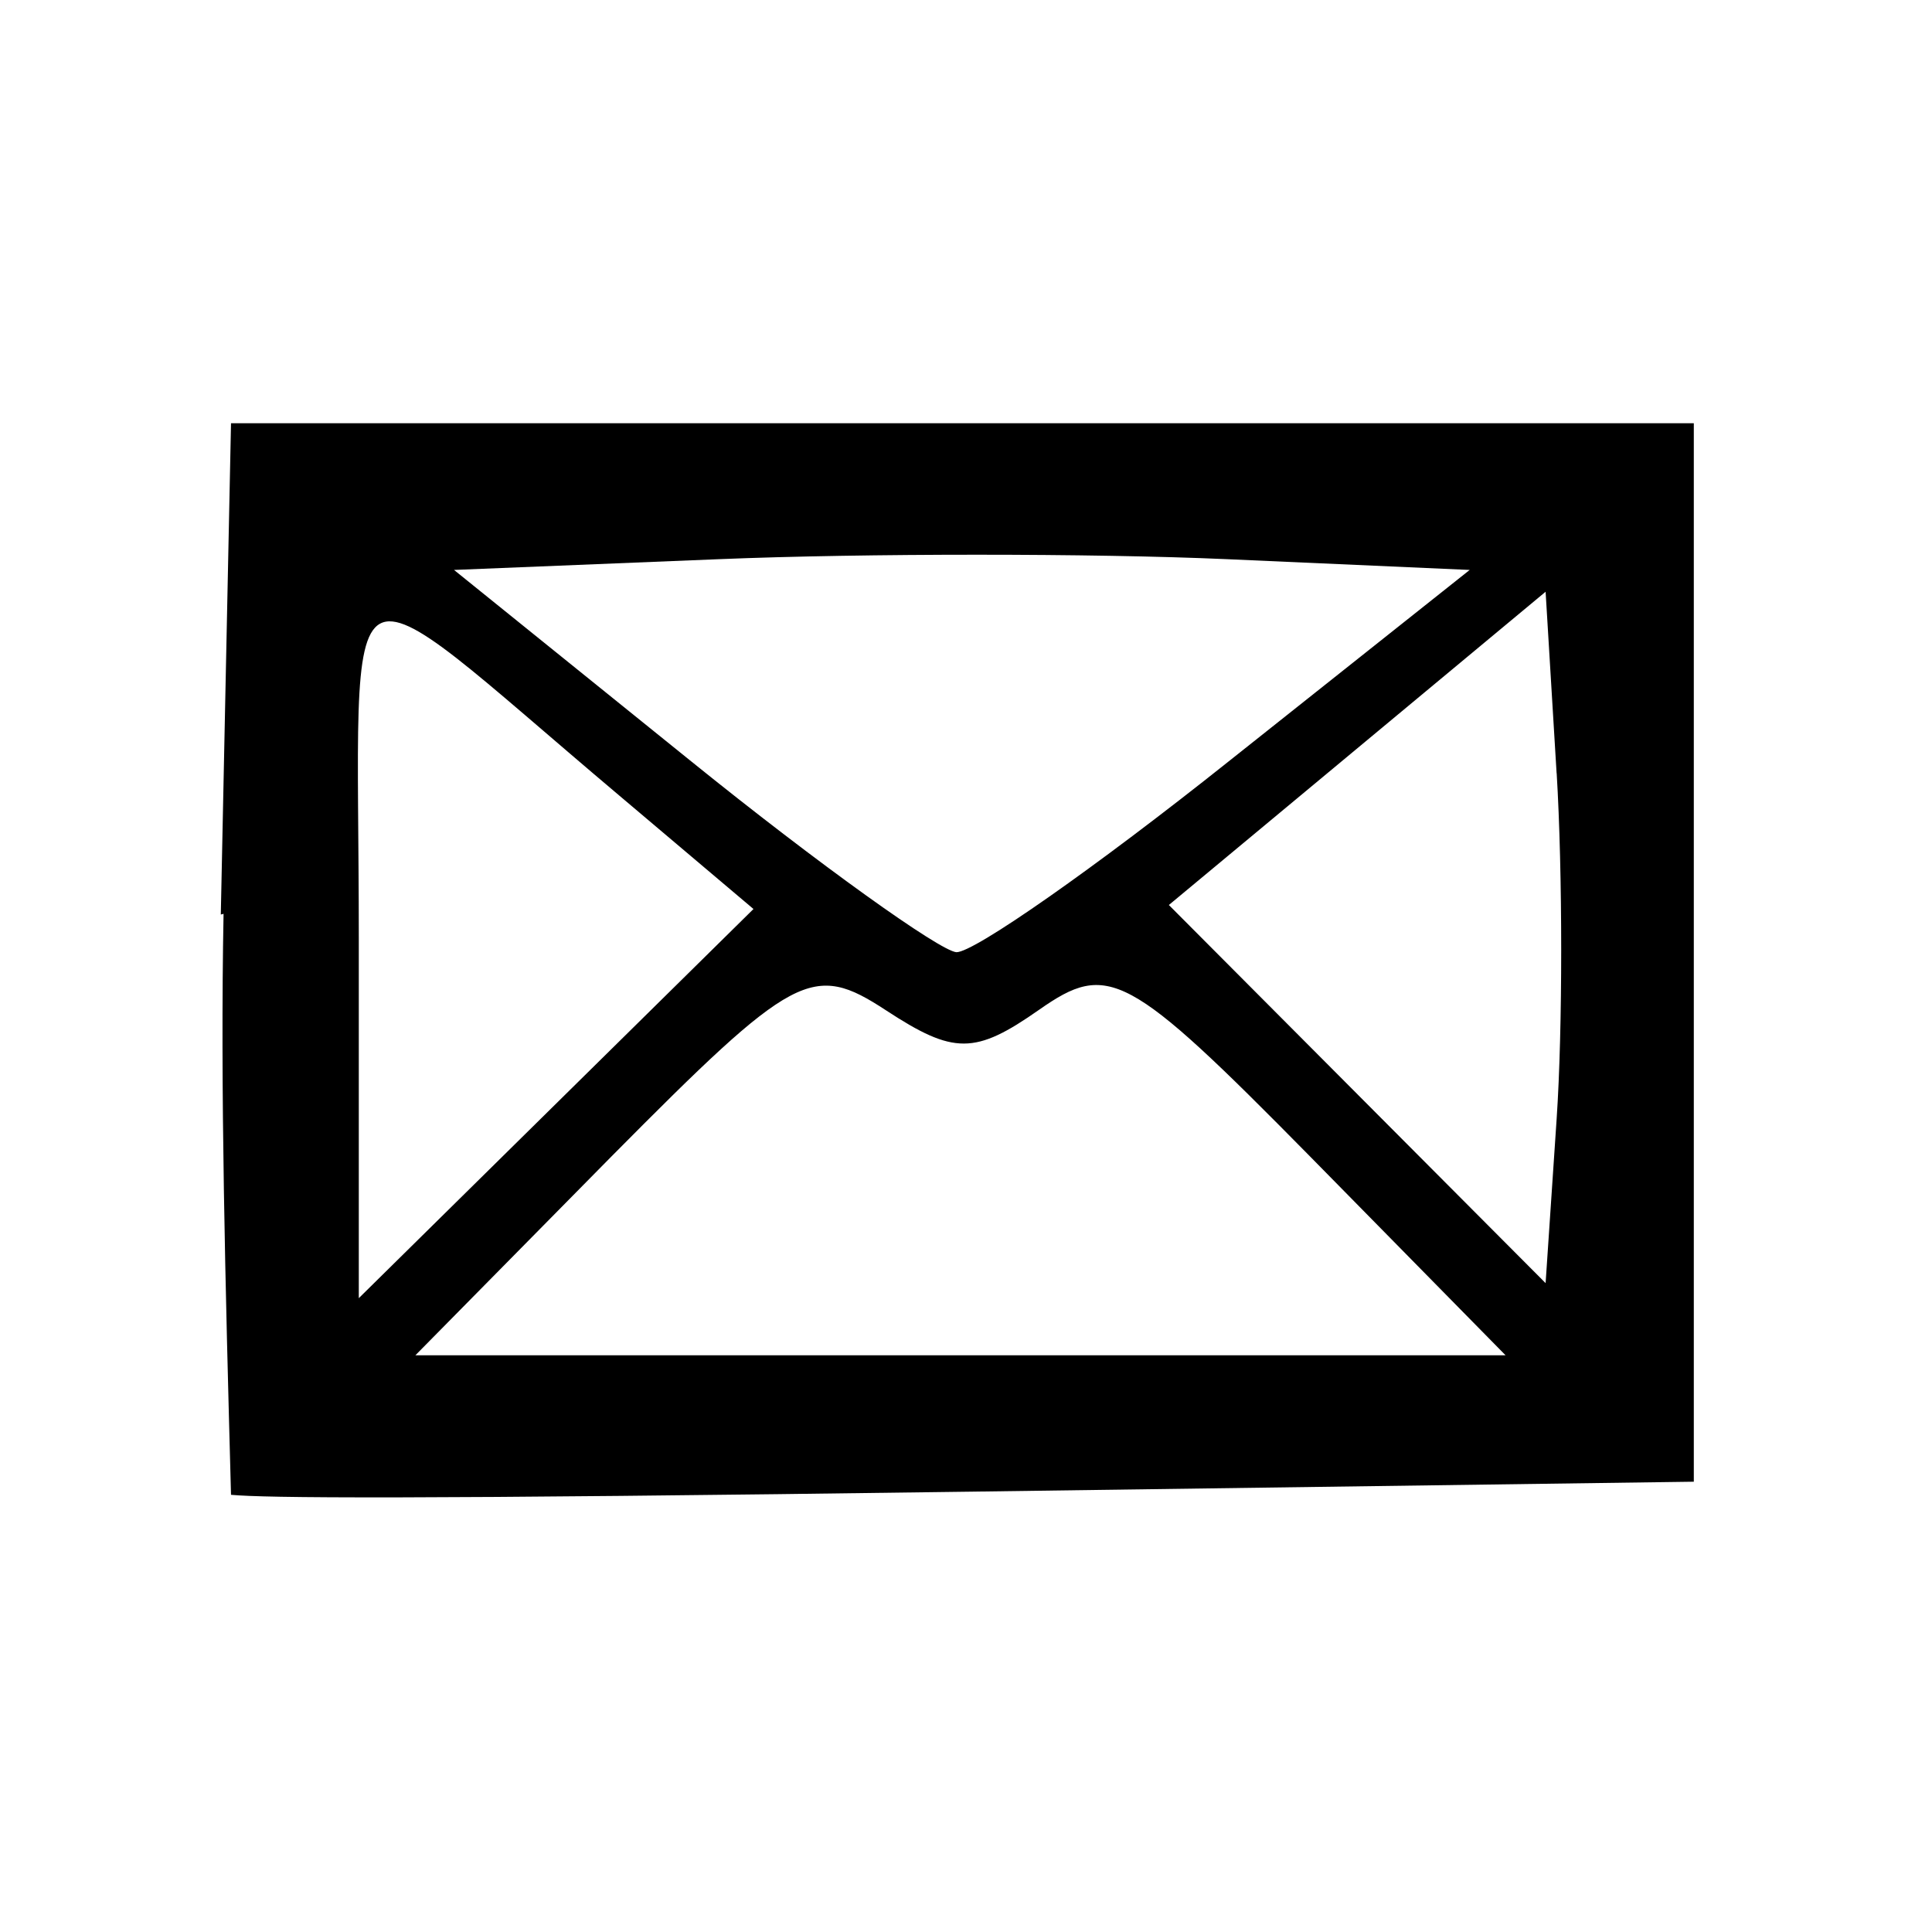
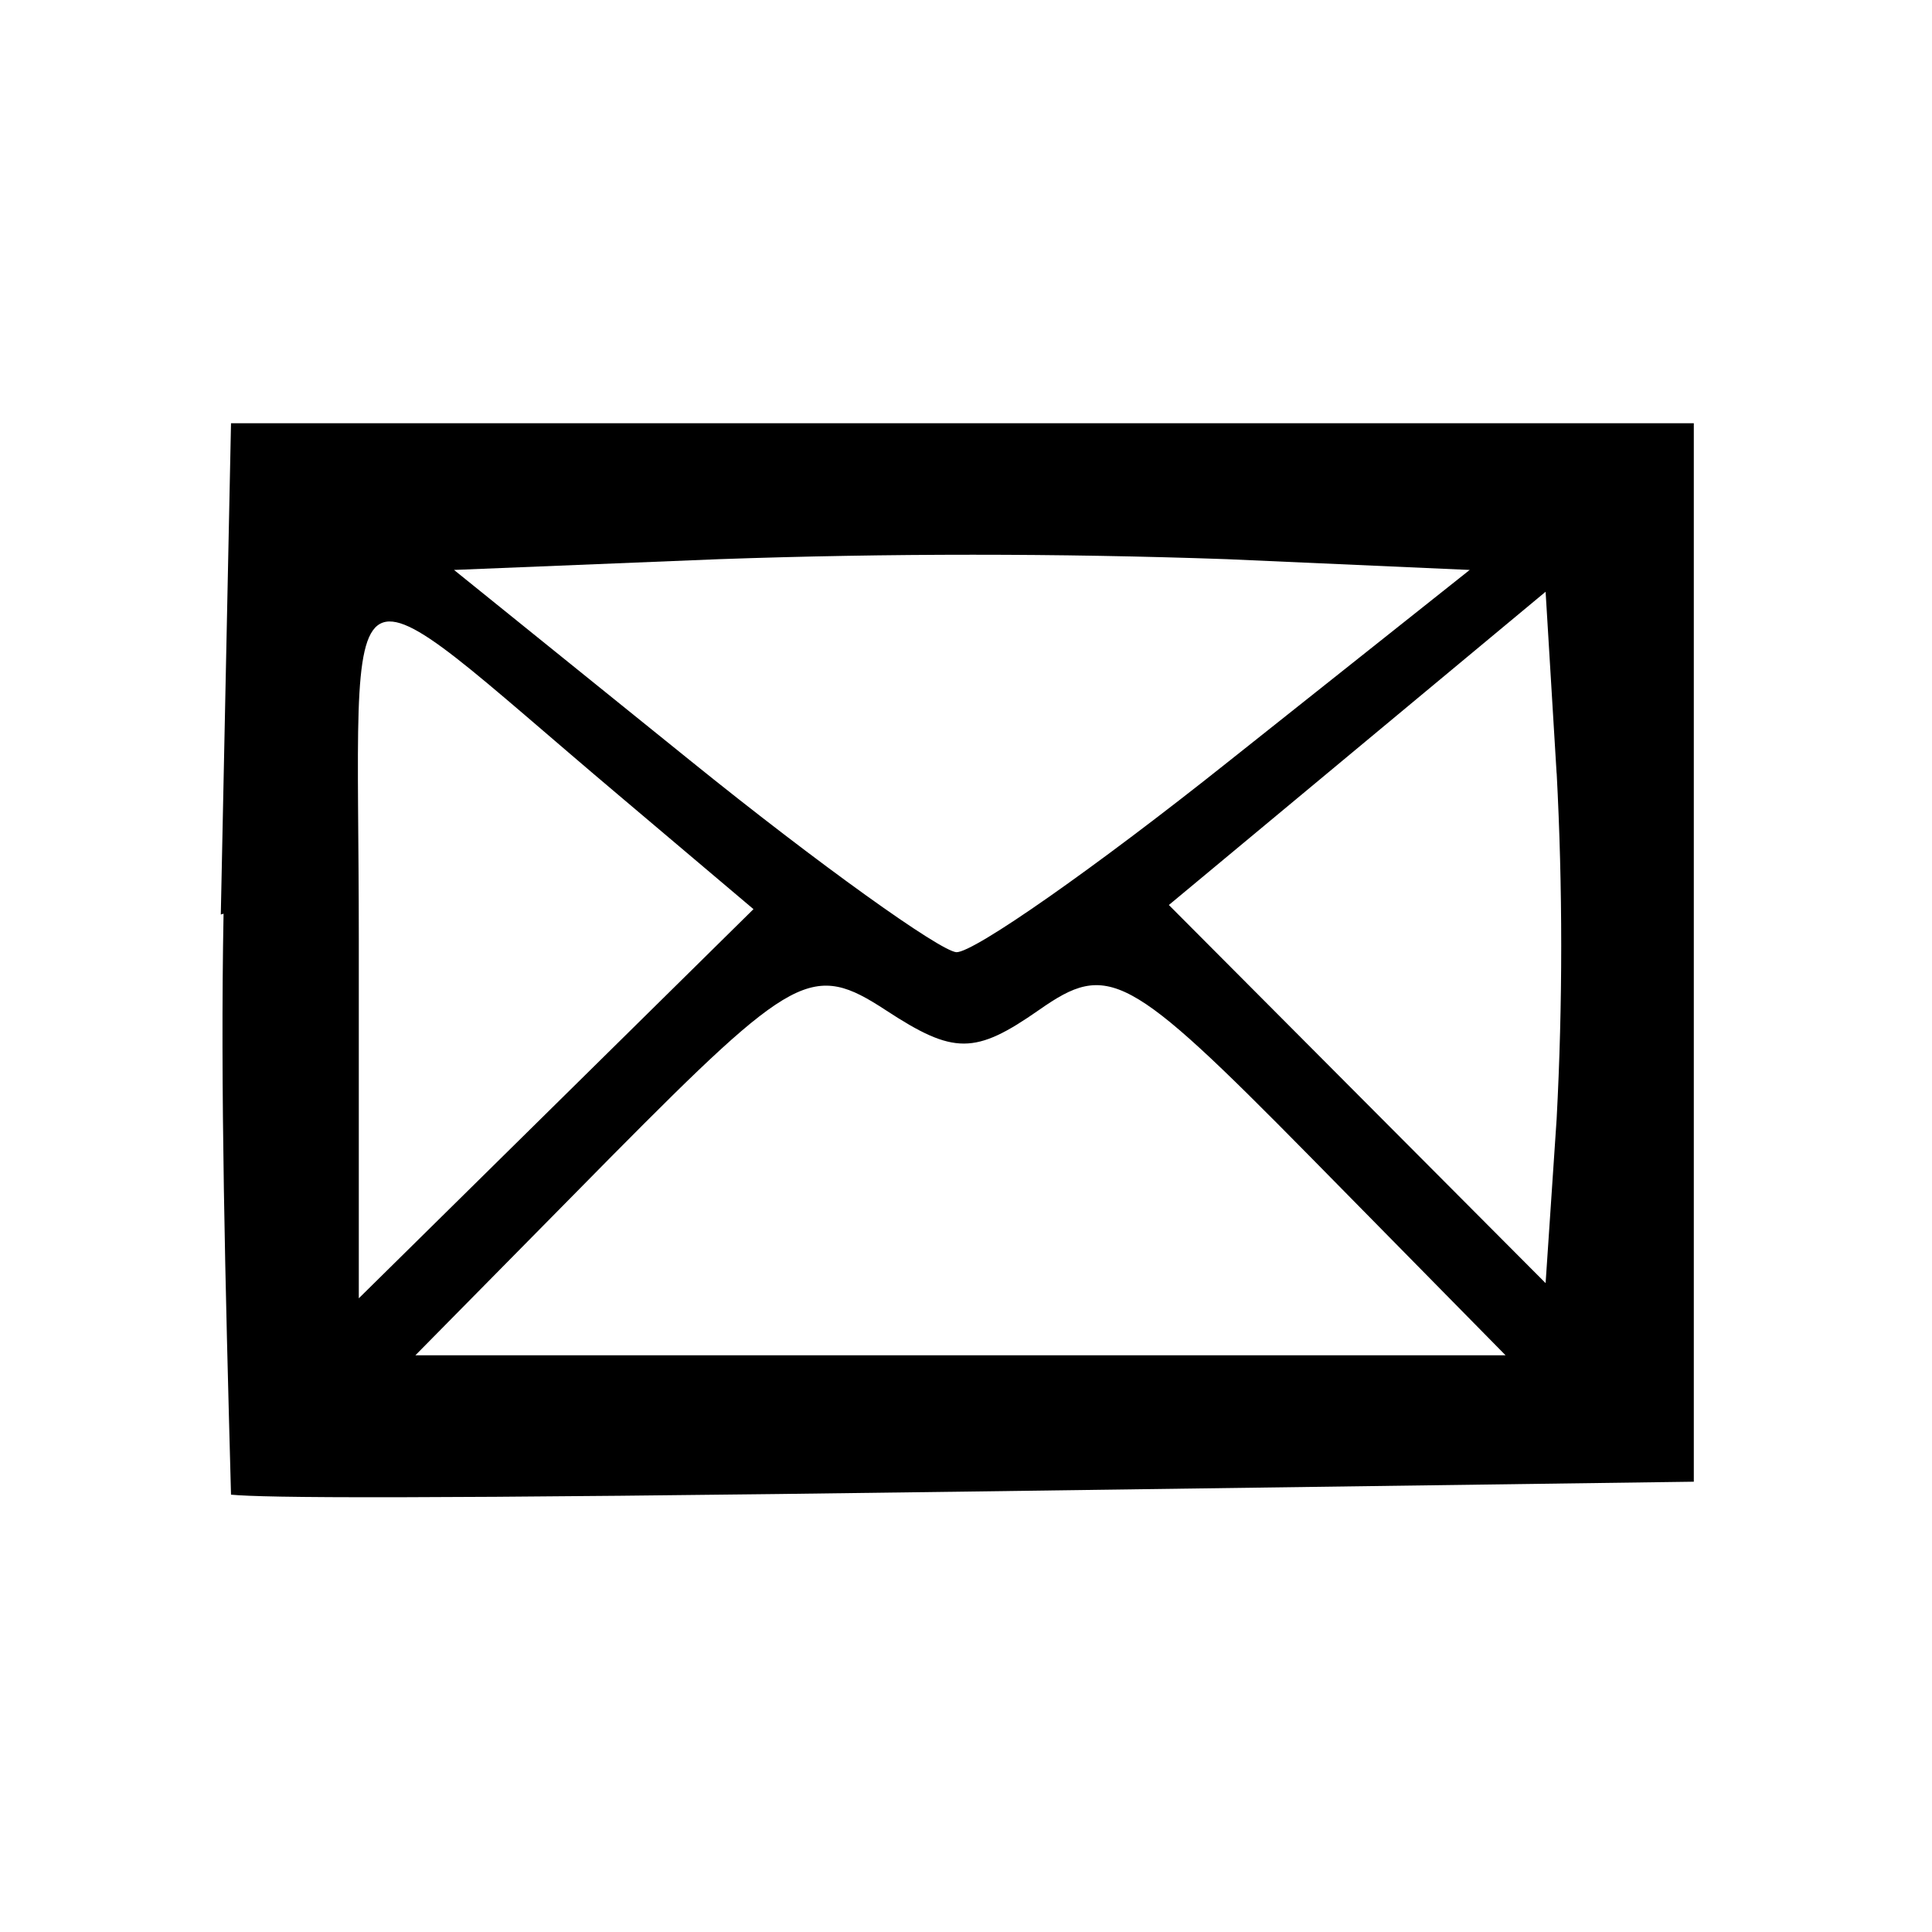
- <svg xmlns="http://www.w3.org/2000/svg" width="14mm" height="14mm" version="1.1" viewBox="0 0 14 14">
-   <g transform="translate(-44.6 -90.3)">
-     <g transform="translate(1 -1.18)">
-       <path d="m52.5 97 1.75-1.39-1.76-0.078c-0.971-0.043-2.63-0.043-3.68 0l-1.92 0.078 1.71 1.38c0.939 0.759 1.81 1.38 1.93 1.39 0.125 5e-3 1.01-0.615 1.97-1.38zm2.38 0.088-0.08-1.32-2.73 2.27 2.73 2.74 0.08-1.19c0.044-0.653 0.044-1.78 0-2.51zm-6.79 0.159c-2.11-1.78-1.89-1.89-1.89 1.03v2.61l2.86-2.82zm5 2.61c-1.32-1.34-1.46-1.41-1.96-1.06-0.465 0.326-0.618 0.326-1.11 4e-3 -0.533-0.349-0.663-0.279-1.99 1.06l-1.42 1.44h7.9zm-7.89-1.75 0.074-3.56h10.6v7.67l-5.23 0.072c-4.14 0.057-5.12 0.046-5.37 0.023-0.042-1.55-0.078-2.95-0.054-4.21z" stroke-width=".265" />
-     </g>
-   </g>
+ <svg xmlns="http://www.w3.org/2000/svg" width="14mm" height="14mm" viewBox="0 0 14 14">
+   <path d="M8.9 5.52l1.75-1.39-1.76-.078a52.615 52.615 0 0 0-3.68 0l-1.92.078L5 5.51c.939.759 1.81 1.38 1.93 1.39.125.005 1.01-.615 1.97-1.38zm2.38.088l-.08-1.32-2.73 2.27 2.73 2.74.08-1.19a23.76 23.76 0 0 0 0-2.51zm-6.79.16c-2.11-1.78-1.89-1.89-1.89 1.03v2.61l2.86-2.82zm5 2.61c-1.32-1.34-1.46-1.41-1.96-1.06-.465.325-.618.325-1.11.003-.533-.349-.663-.279-1.99 1.06l-1.42 1.44h7.9zM1.6 6.627l.074-3.56h10.6v7.67l-5.23.071c-4.14.057-5.12.046-5.37.023-.042-1.55-.078-2.95-.054-4.21z" />
</svg>
